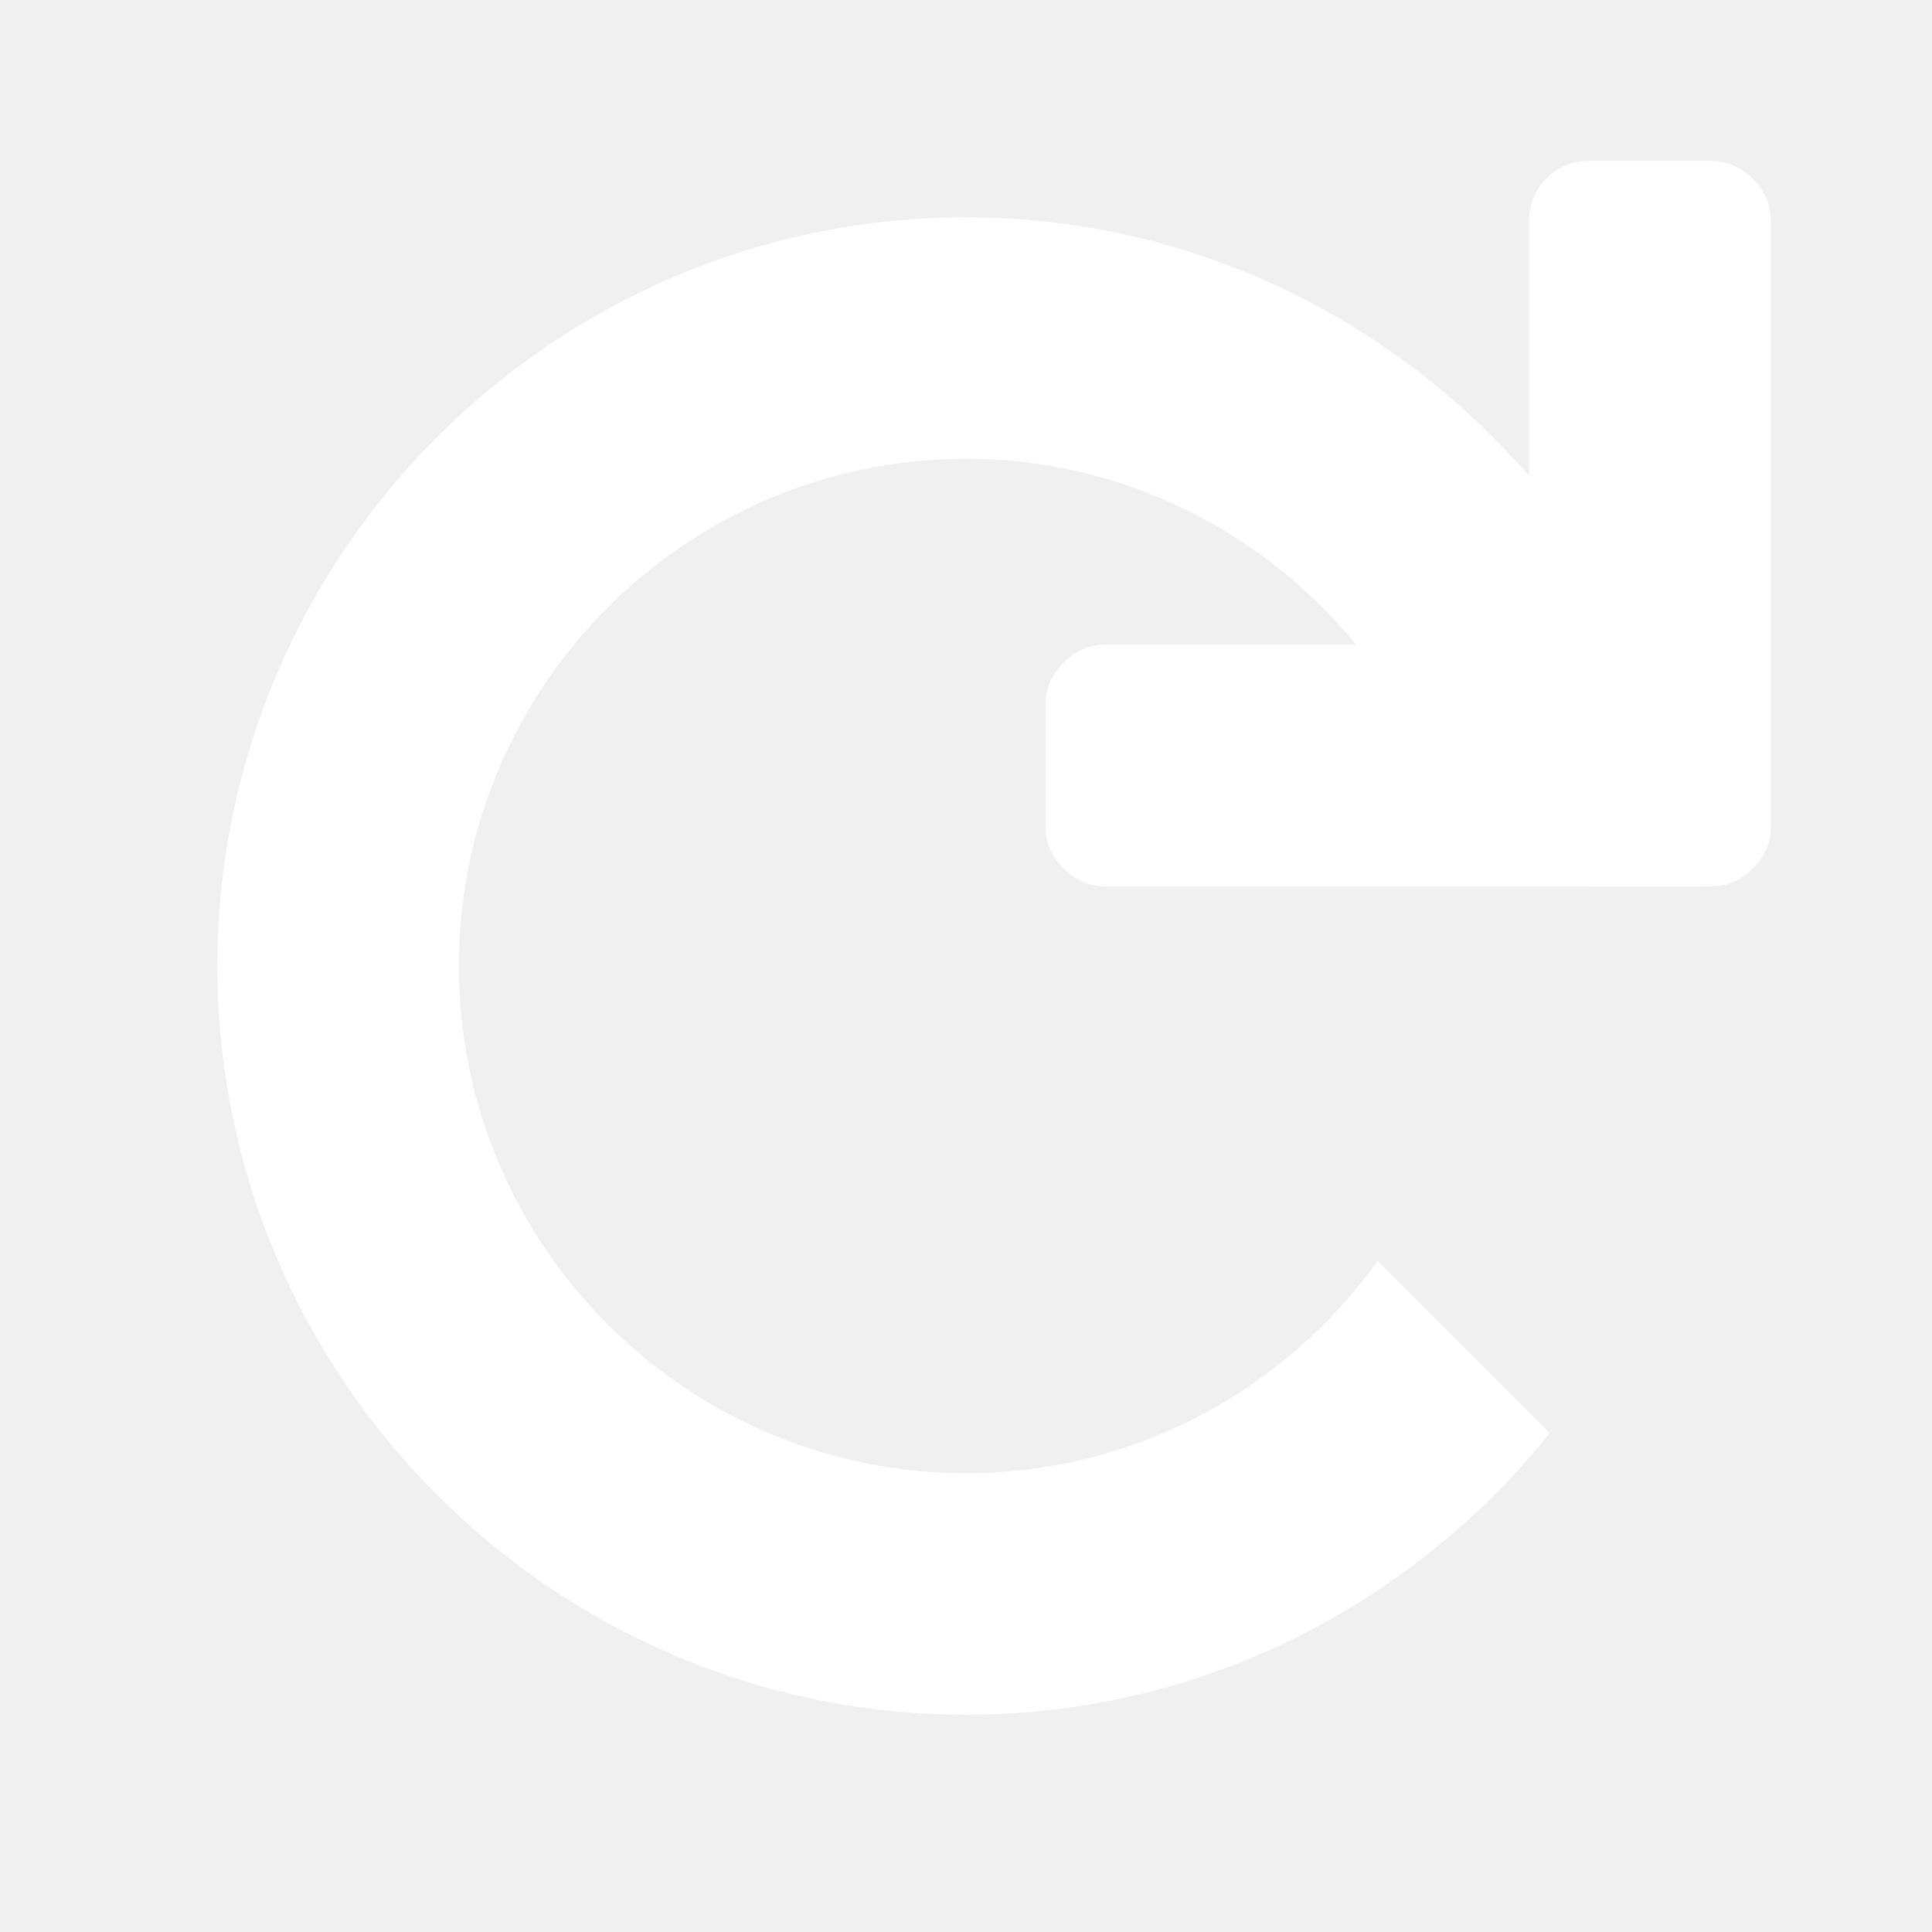
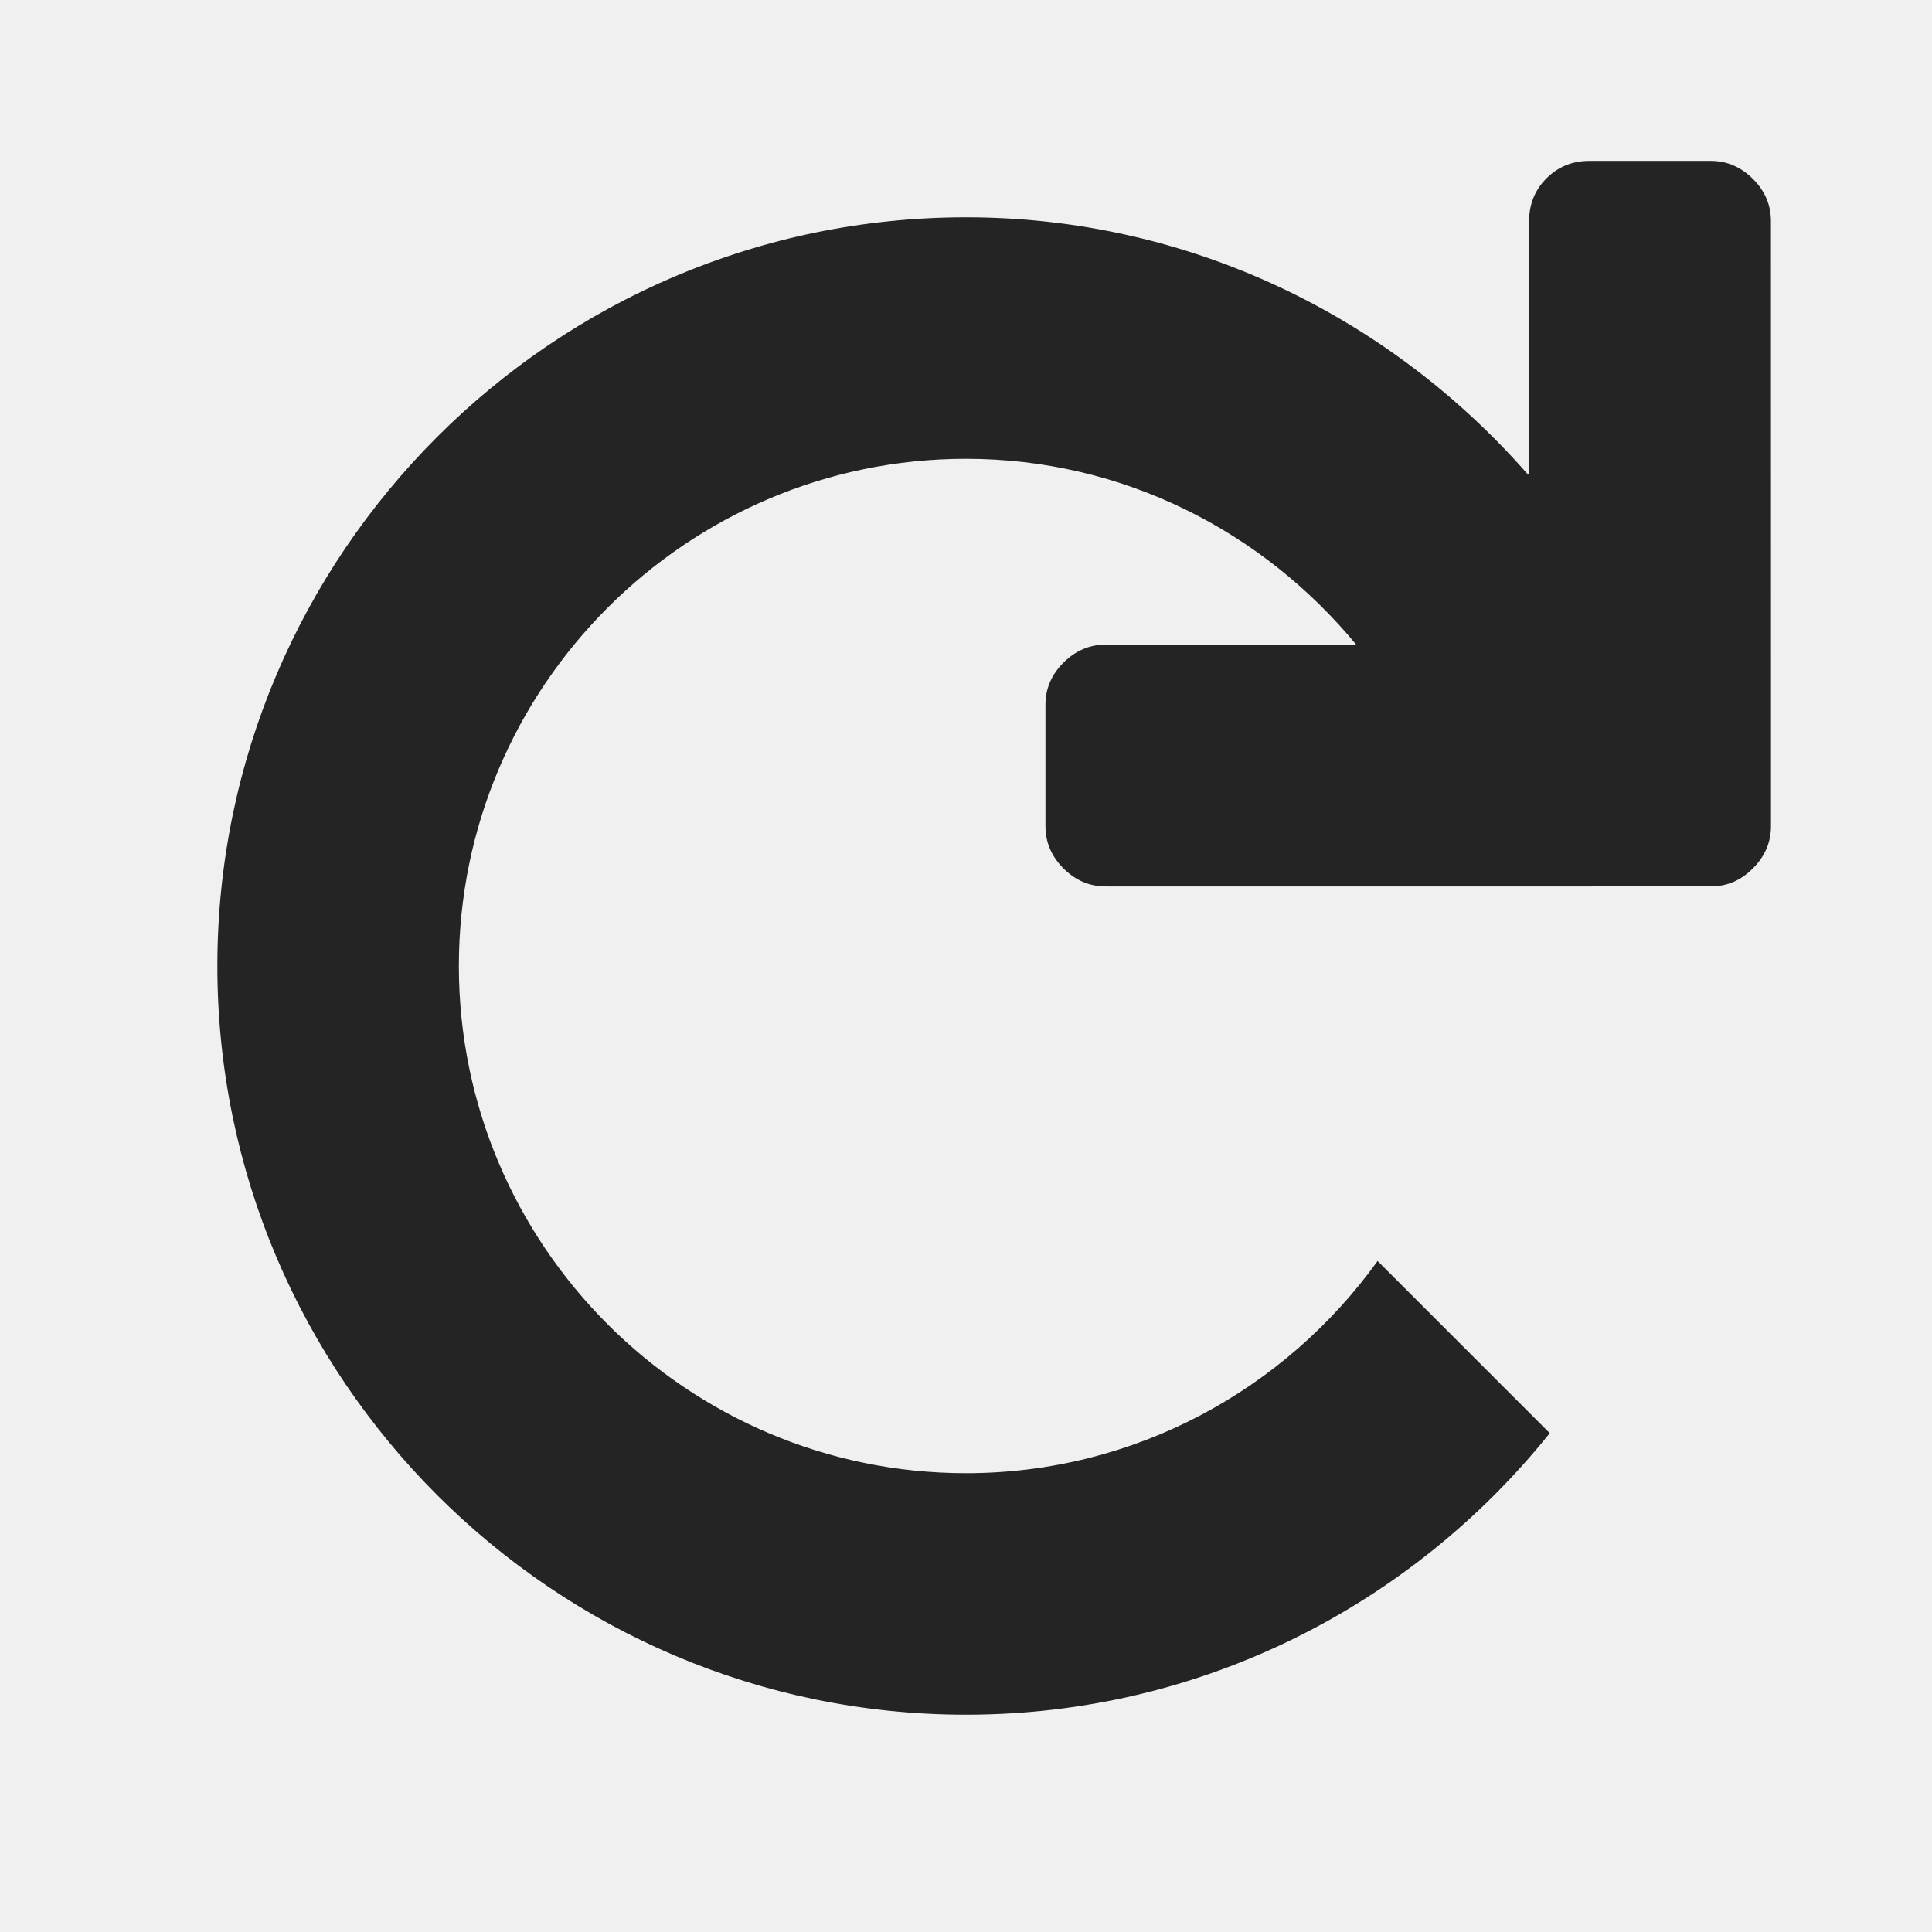
<svg xmlns="http://www.w3.org/2000/svg" version="1.1" id="Ebene_1" x="0px" y="0px" width="34.016px" height="34.016px" viewBox="0 0 34.016 34.016" enable-background="new 0 0 34.016 34.016" xml:space="preserve">
  <rect x="0" y="0" fill="none" width="34.016" height="34.016" />
-   <path fill="#FFFFFF" d="M17.008,3.826c3.947,0,7.479,1.767,9.896,4.531l0.019-0.018l-0.001-4.447  c0.001-0.297,0.103-0.549,0.306-0.752c0.205-0.204,0.456-0.307,0.753-0.307h2.142c0.282,0,0.528,0.106,0.741,0.318  c0.212,0.211,0.316,0.459,0.316,0.74l0.001,8.517v2.14c-0.001,0.283-0.106,0.529-0.318,0.741c-0.212,0.213-0.458,0.318-0.74,0.317  l-2.141,0.001h-8.517c-0.282,0-0.529-0.106-0.741-0.317c-0.211-0.212-0.317-0.459-0.317-0.742v-2.141  c0-0.281,0.105-0.528,0.317-0.74c0.212-0.211,0.459-0.317,0.741-0.318l4.413,0.001c-1.639-1.989-4.102-3.272-6.87-3.272  c-4.918,0-8.929,4.012-8.929,8.93s4.011,8.93,8.929,8.93c2.982,0,5.624-1.48,7.247-3.736l3.031,3.031  c-2.418,3.016-6.126,4.957-10.278,4.957c-7.26,0-13.181-5.922-13.181-13.182S9.748,3.826,17.008,3.826z" />
+   <path fill="#242424" d="M17.008,3.826c3.947,0,7.479,1.767,9.896,4.531l0.019-0.018l-0.001-4.447  c0.001-0.297,0.103-0.549,0.306-0.752c0.205-0.204,0.456-0.307,0.753-0.307h2.142c0.282,0,0.528,0.106,0.741,0.318  c0.212,0.211,0.316,0.459,0.316,0.74l0.001,8.517v2.14c-0.001,0.283-0.106,0.529-0.318,0.741c-0.212,0.213-0.458,0.318-0.74,0.317  l-2.141,0.001h-8.517c-0.282,0-0.529-0.106-0.741-0.317c-0.211-0.212-0.317-0.459-0.317-0.742v-2.141  c0-0.281,0.105-0.528,0.317-0.74c0.212-0.211,0.459-0.317,0.741-0.318l4.413,0.001c-1.639-1.989-4.102-3.272-6.87-3.272  c-4.918,0-8.929,4.012-8.929,8.93s4.011,8.93,8.929,8.93c2.982,0,5.624-1.48,7.247-3.736l3.031,3.031  c-2.418,3.016-6.126,4.957-10.278,4.957c-7.26,0-13.181-5.922-13.181-13.182S9.748,3.826,17.008,3.826z" />
</svg>
